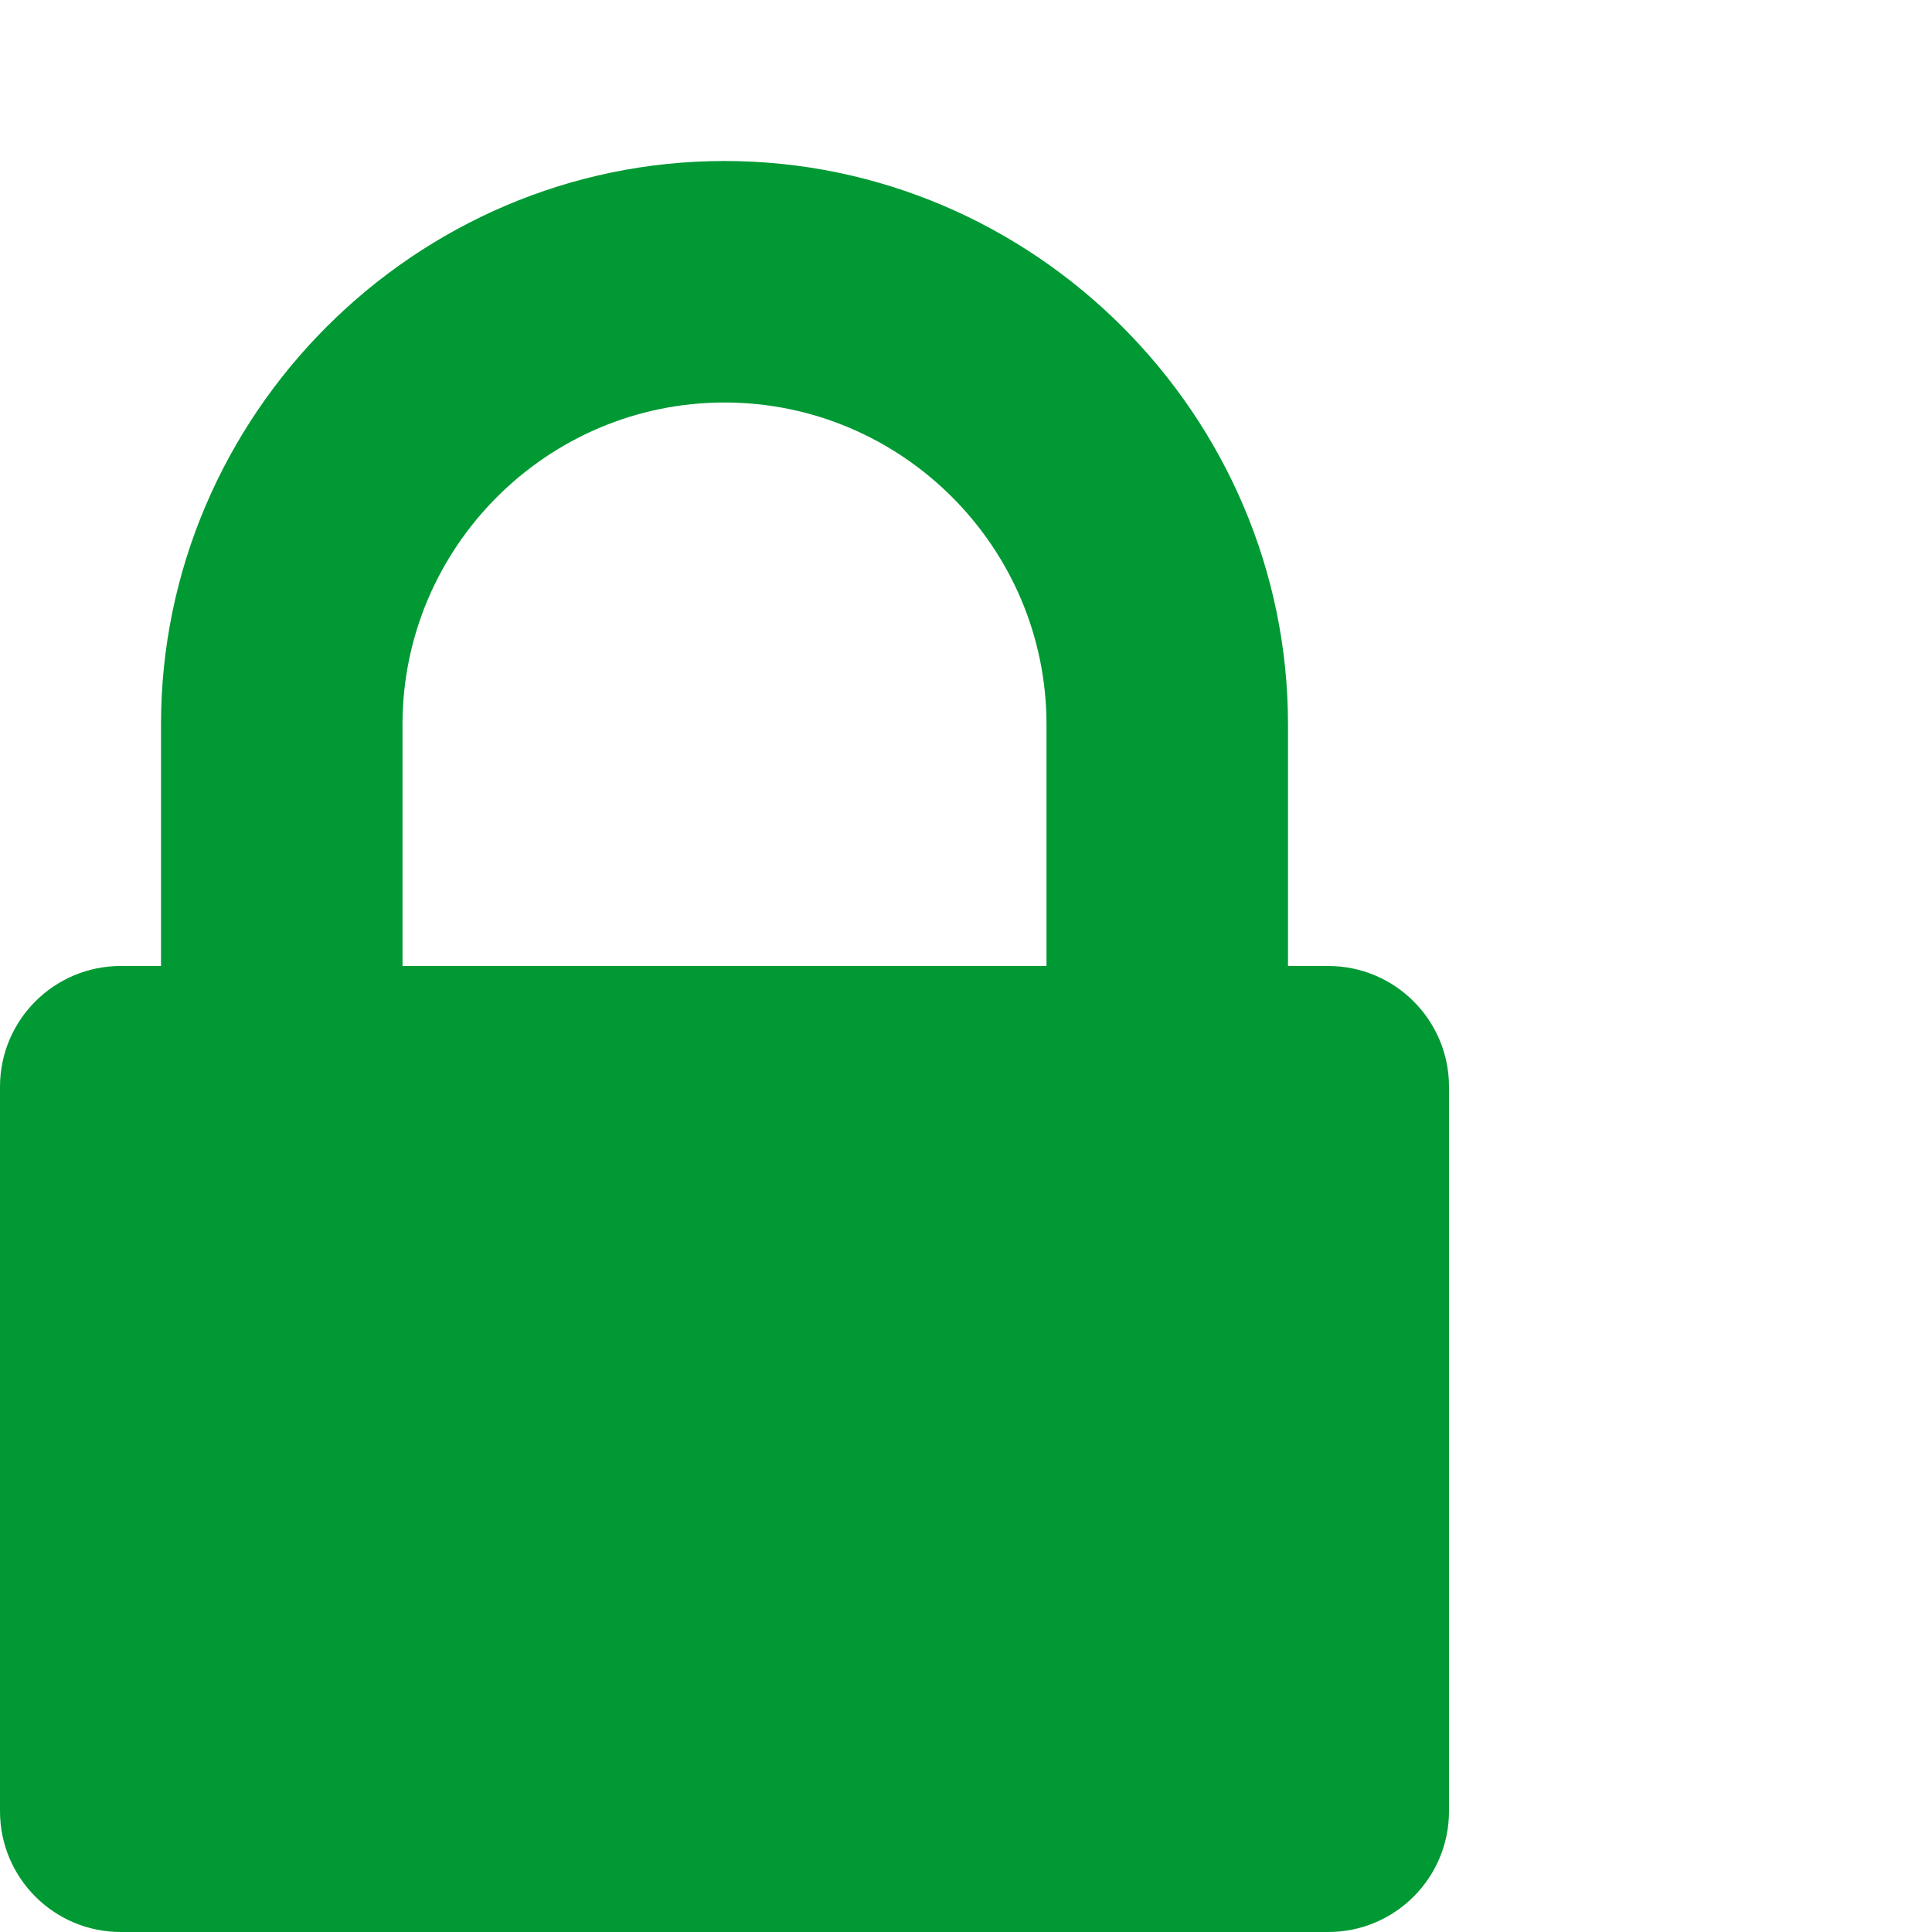
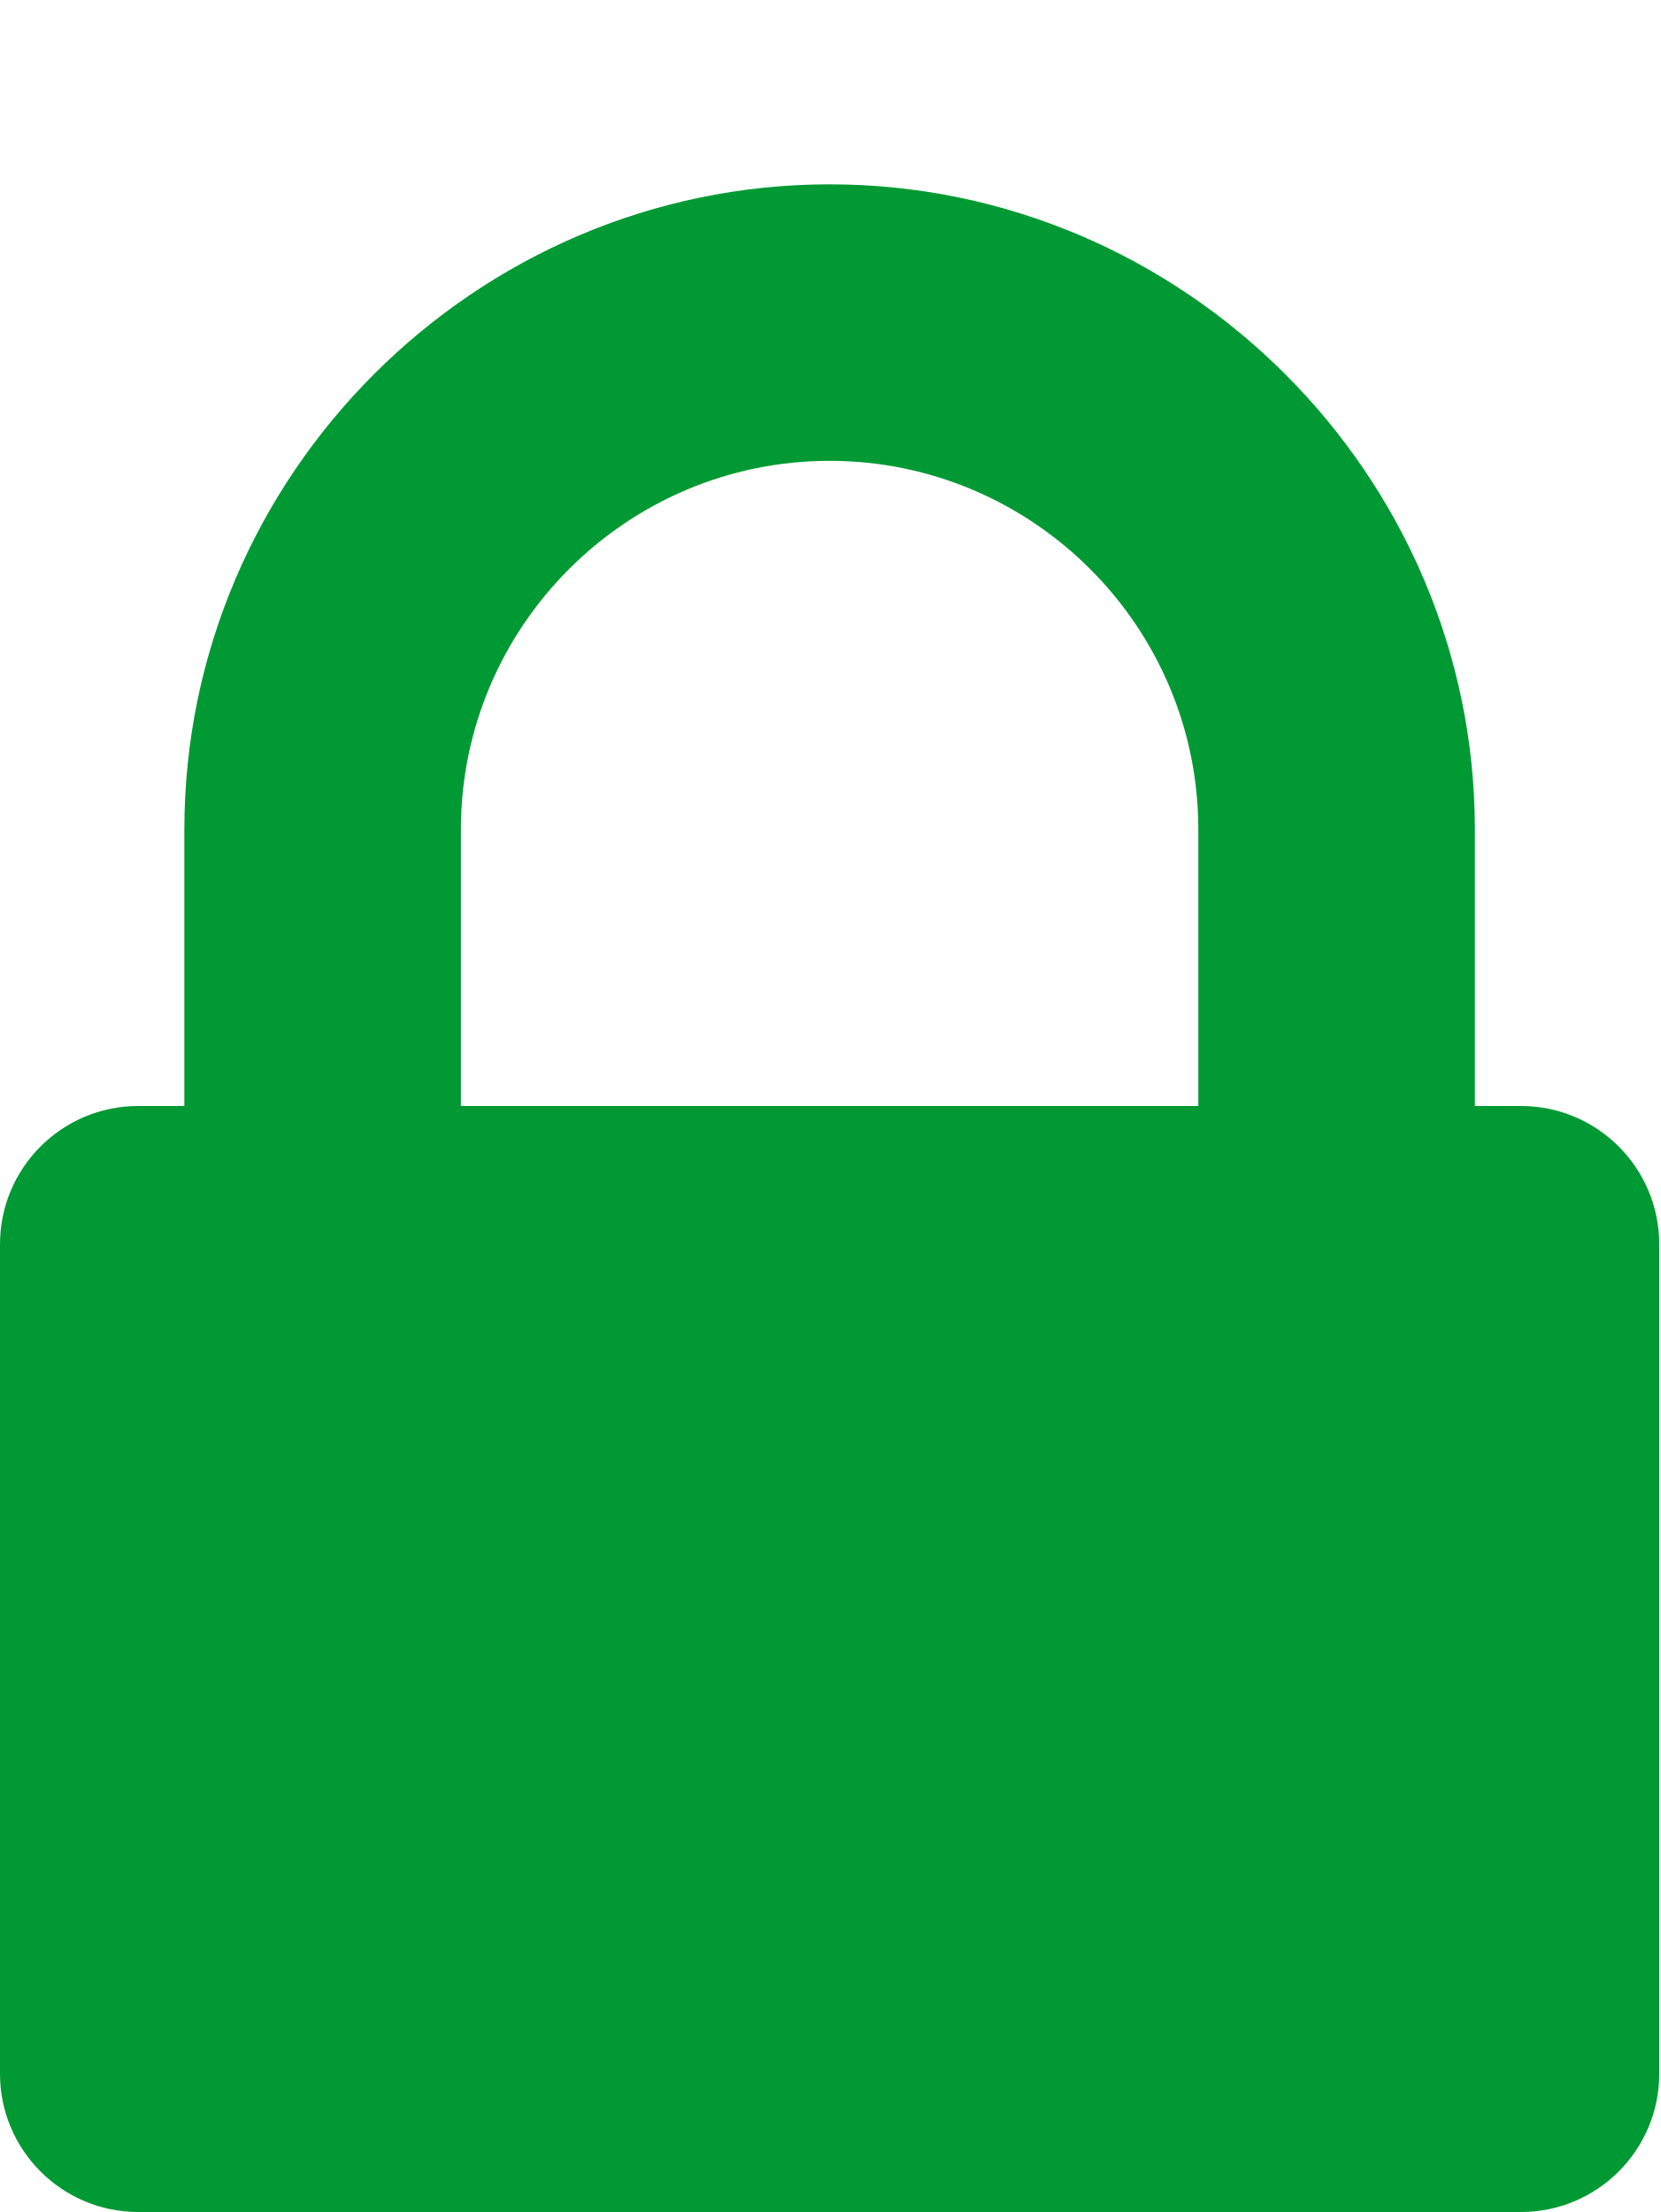
- <svg xmlns="http://www.w3.org/2000/svg" width="1536" height="1536">
-   <path style="fill:#009933;" d="M320 768h512V576c0-141-115-256-256-256S320 435 320 576v192zm832 96v576c0 53-43 96-96 96H96c-53 0-96-43-96-96V864c0-53 43-96 96-96h32V576c0-246 202-448 448-448s448 202 448 448v192h32c53 0 96 43 96 96z" />
+ <svg xmlns="http://www.w3.org/2000/svg" width="100%" height="100%" viewBox="0 0 1153 1536" version="1.1" xml:space="preserve" style="fill-rule:evenodd;clip-rule:evenodd;stroke-linejoin:round;stroke-miterlimit:2;">
+   <path d="M320,768L832,768L832,576C832,435 717,320 576,320C435,320 320,435 320,576L320,768ZM1152,864L1152,1440C1152,1493 1109,1536 1056,1536L96,1536C43,1536 0,1493 0,1440L0,864C0,811 43,768 96,768L128,768L128,576C128,330 330,128 576,128C822,128 1024,330 1024,576L1024,768L1056,768C1109,768 1152,811 1152,864Z" style="fill:rgb(0,153,51);fill-rule:nonzero;" />
</svg>
